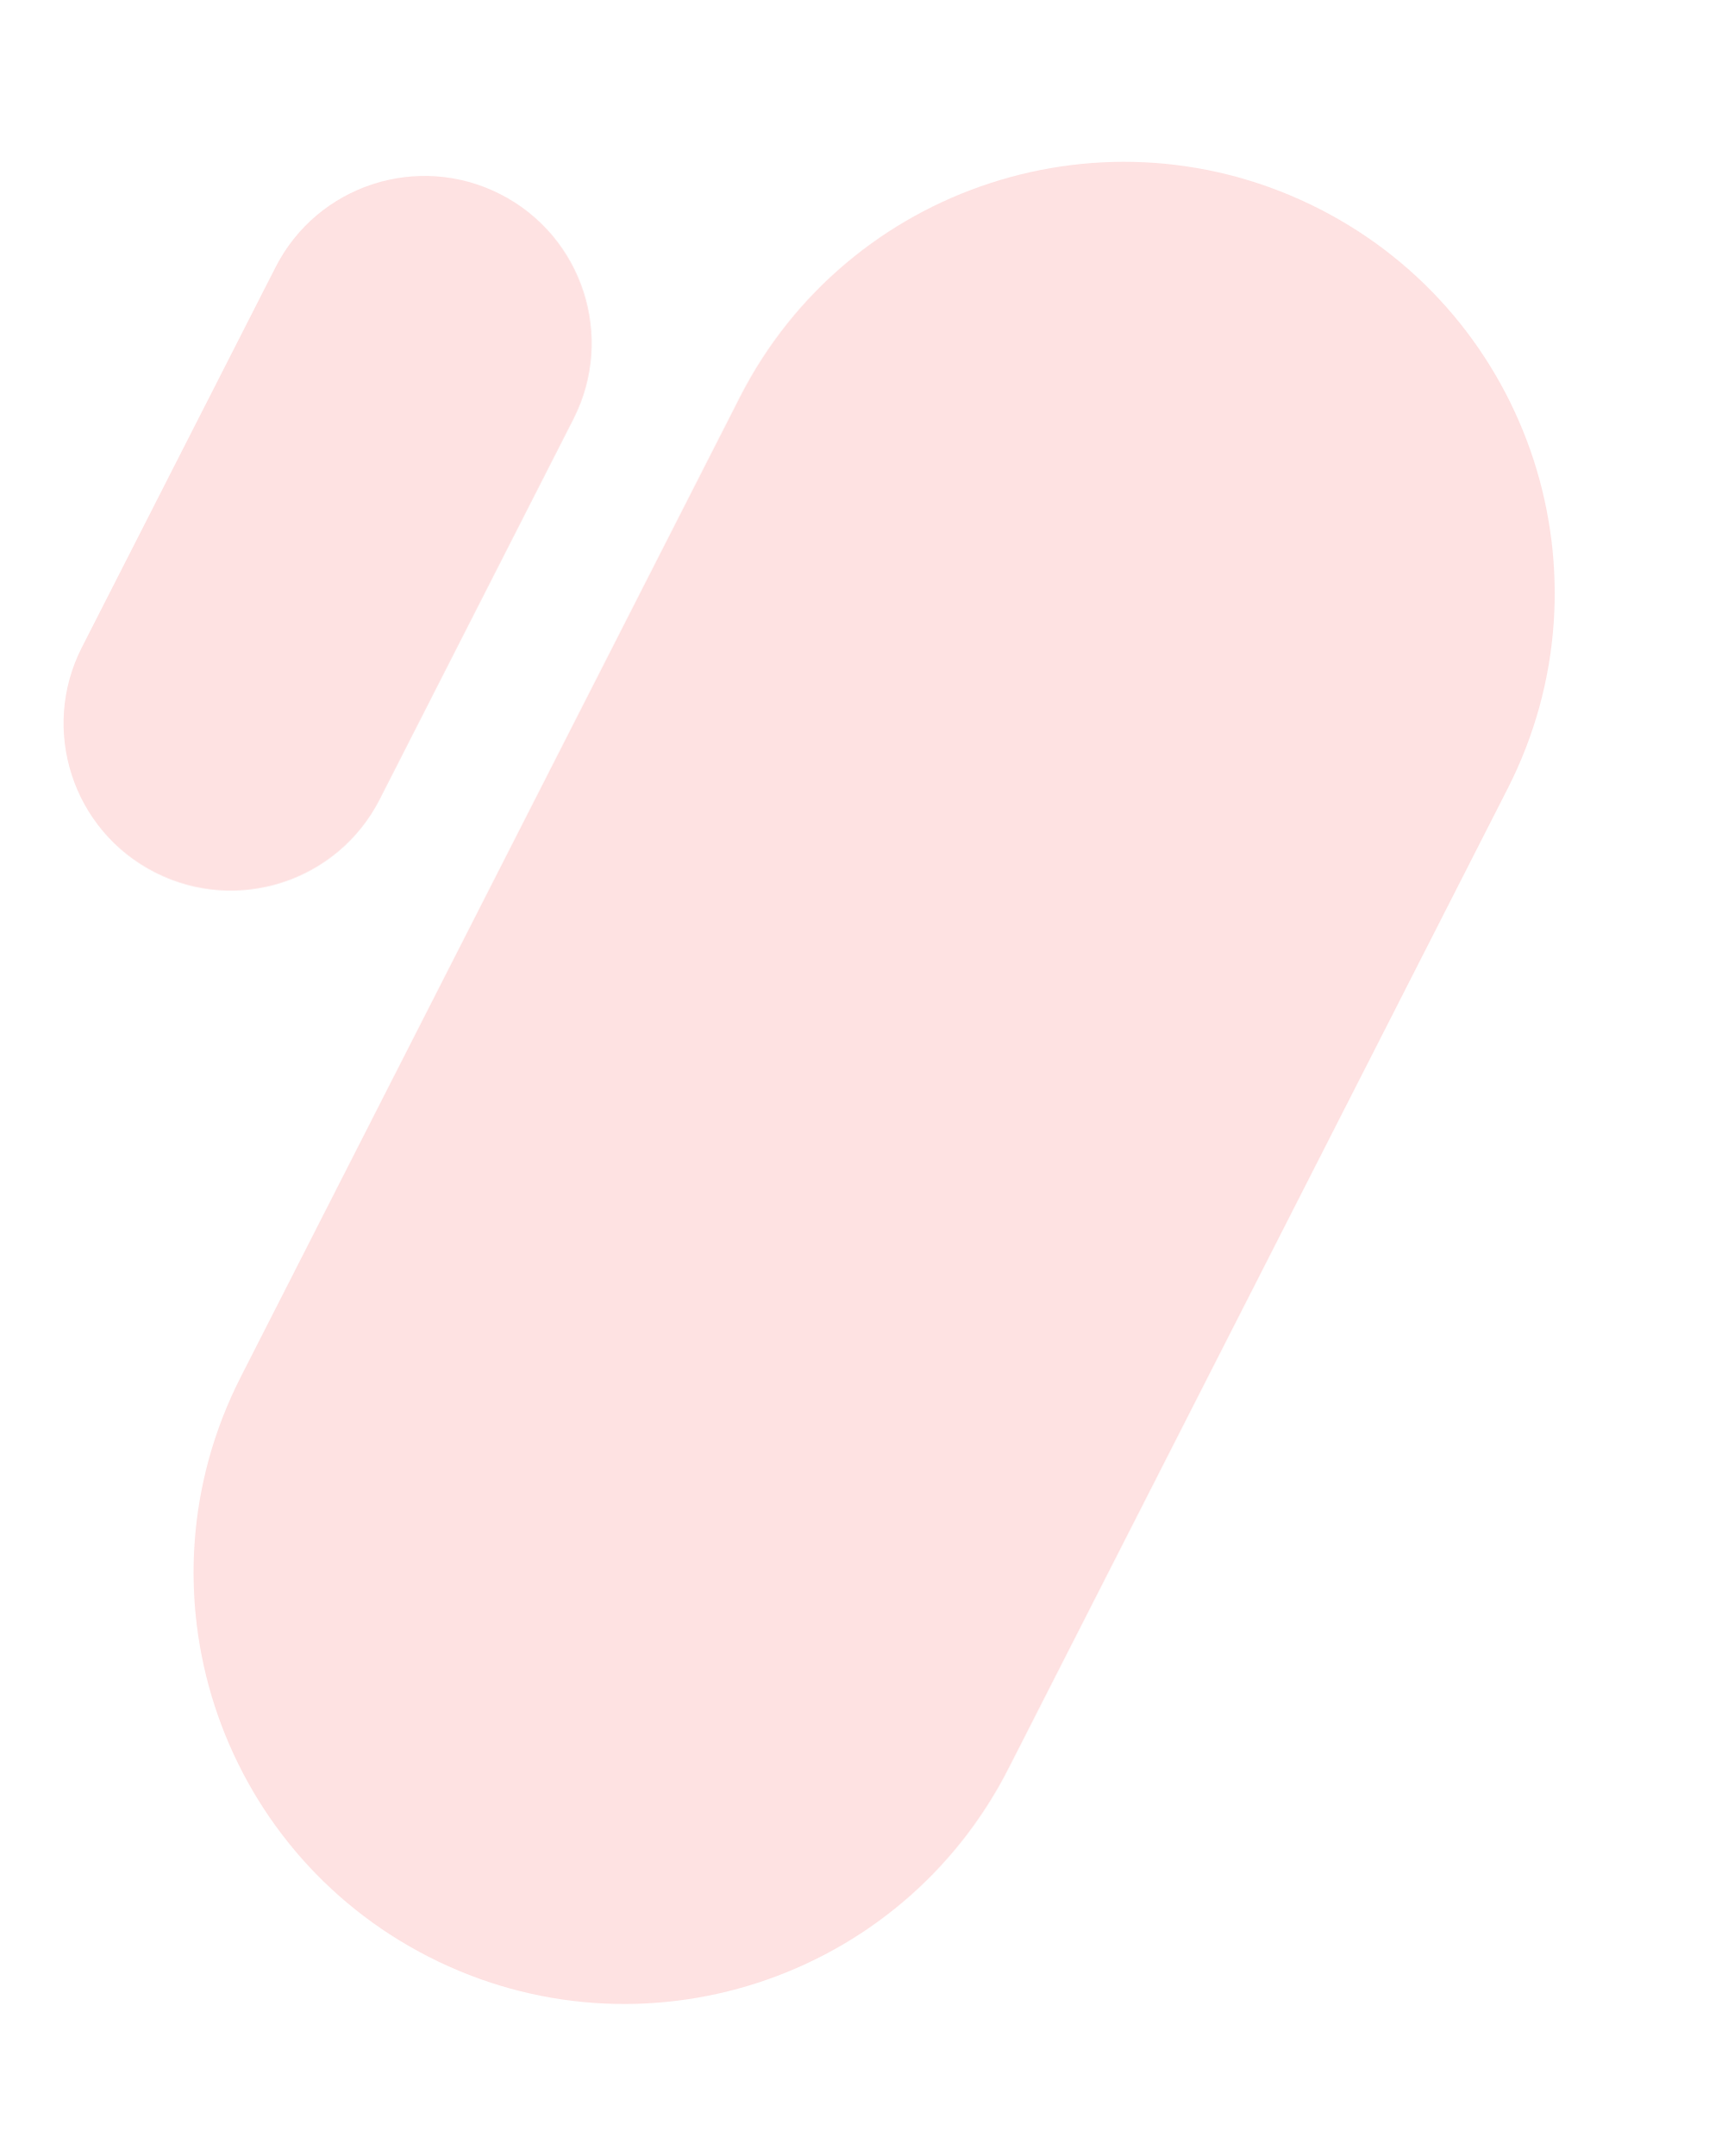
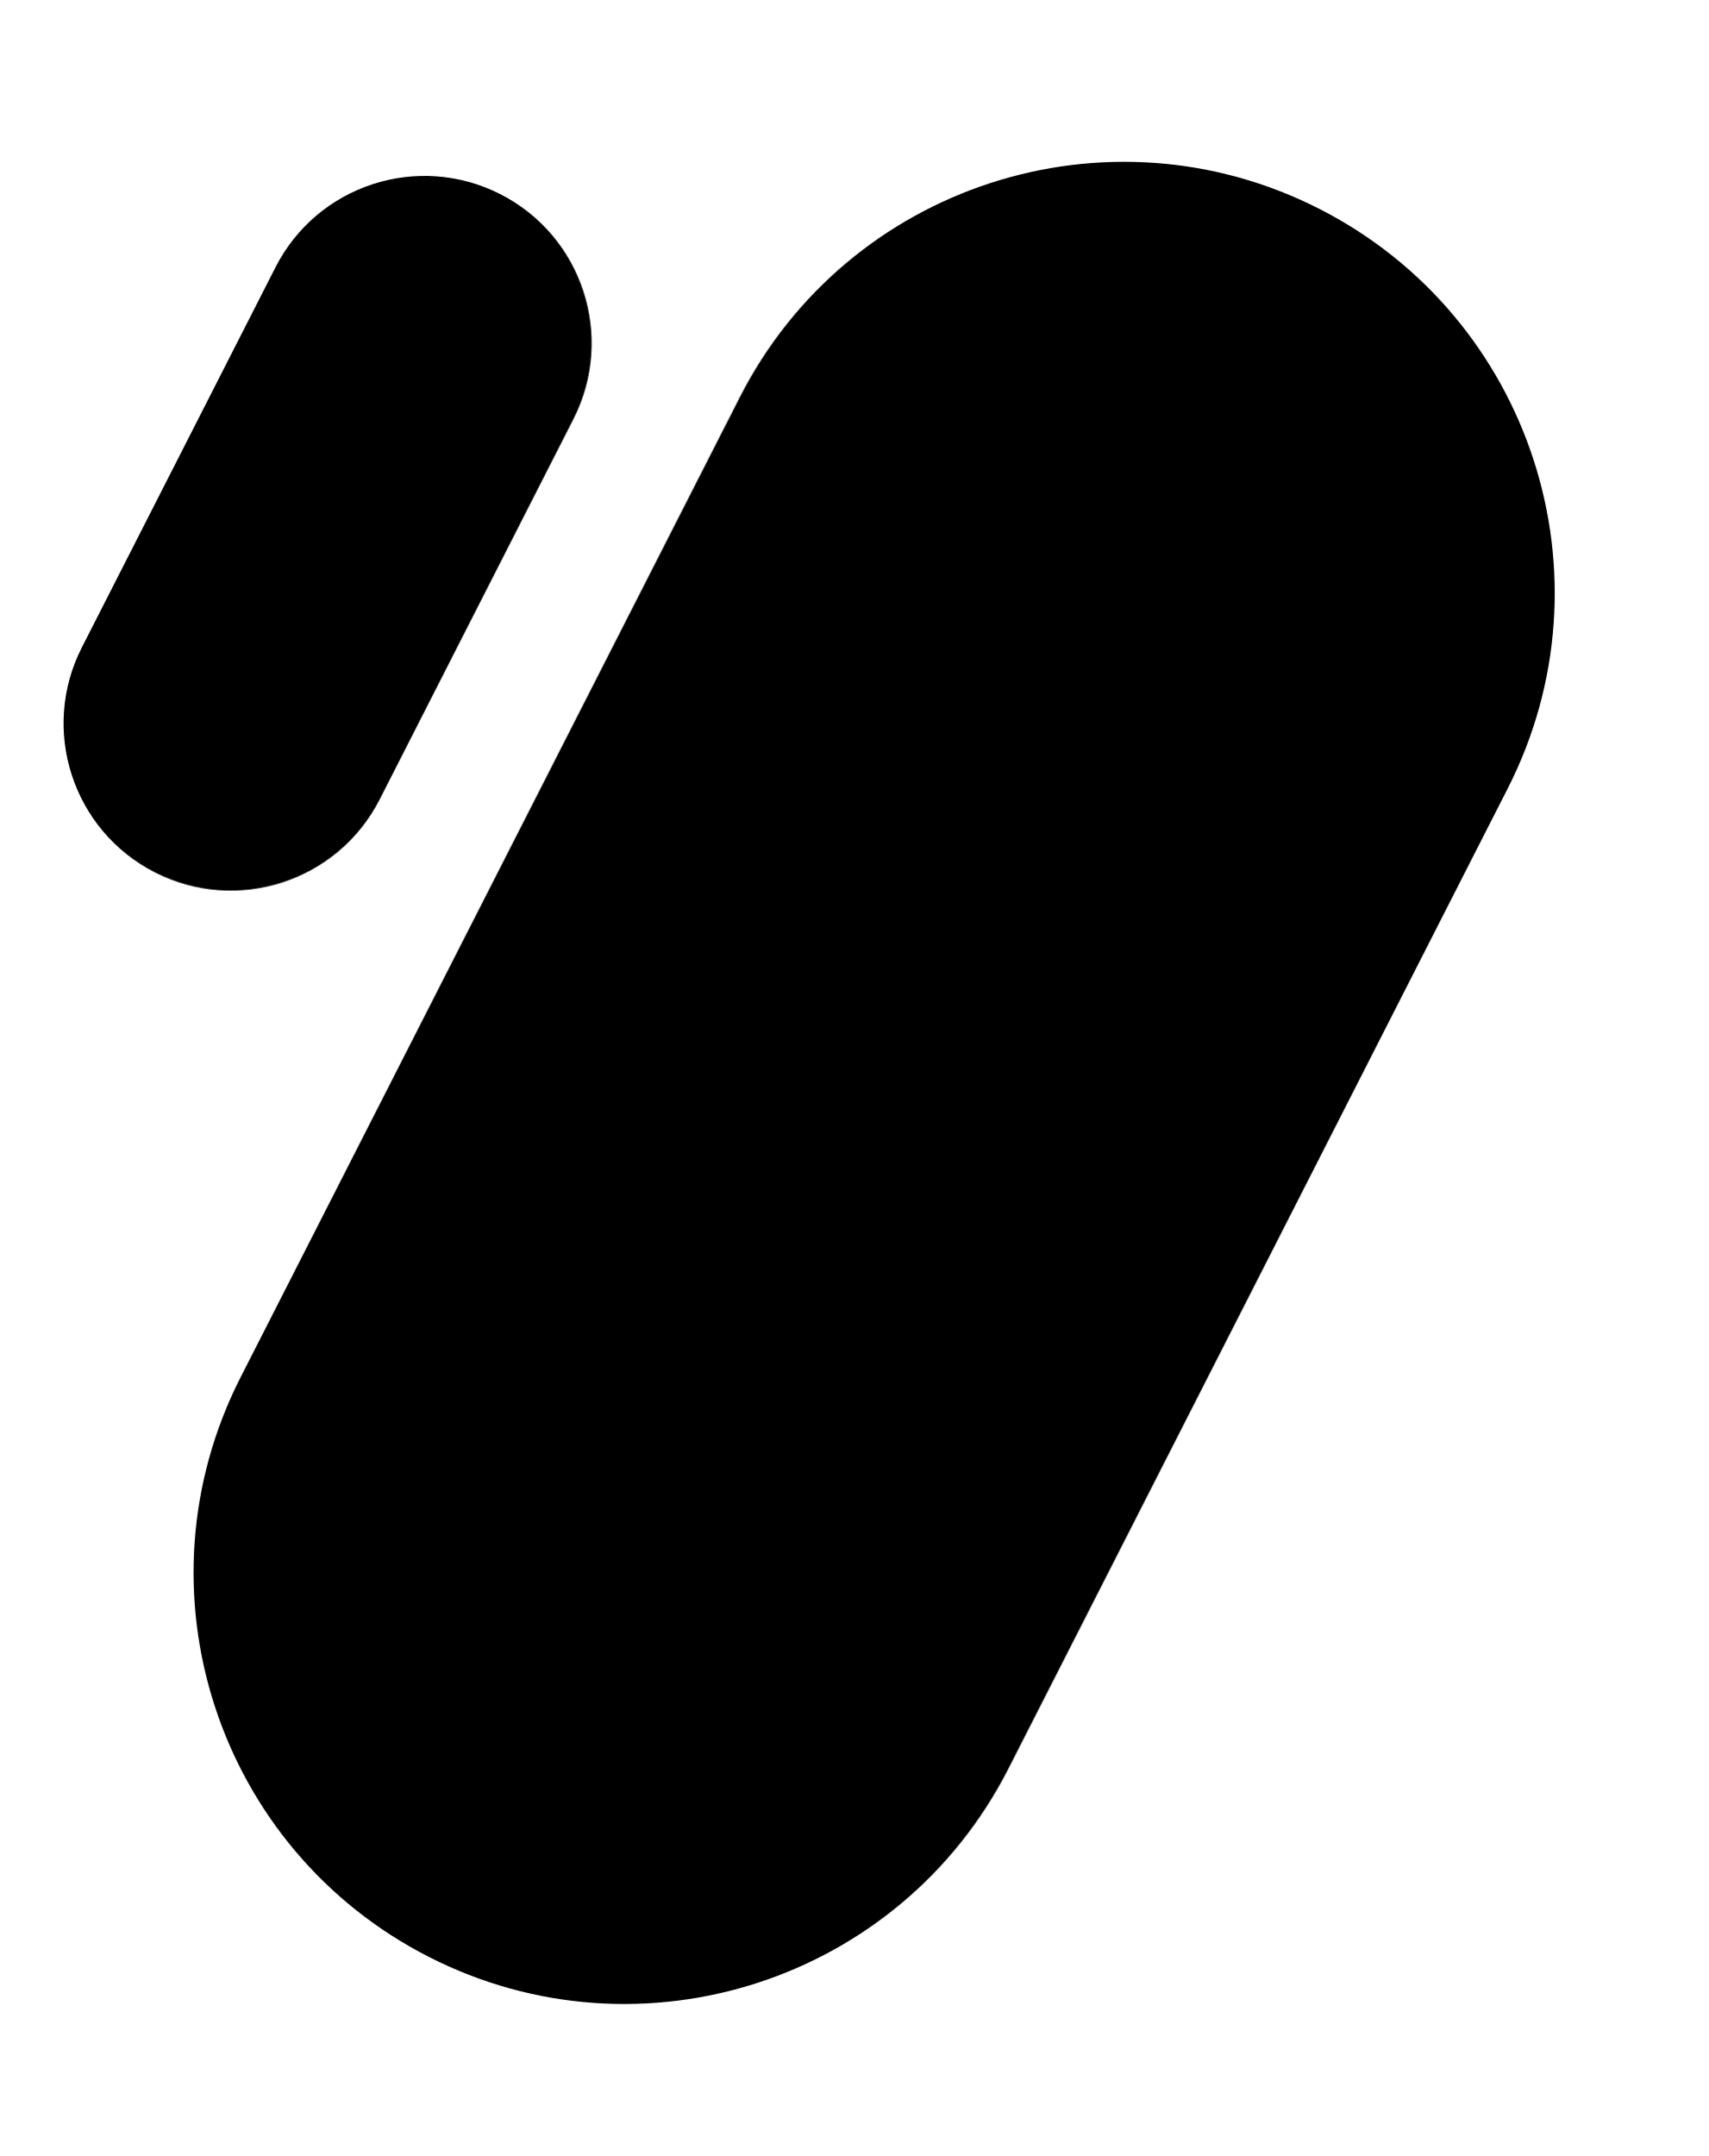
- <svg xmlns="http://www.w3.org/2000/svg" width="115" height="145" viewBox="0 0 115 145" fill="none">
-   <rect x="62.953" y="0.887" width="58" height="132" rx="29" transform="rotate(27 62.9535 0.887146)" fill="#FEE2E2" />
-   <rect x="23.648" y="7.956" width="22.502" height="51.212" rx="11.251" transform="rotate(27 23.6481 7.95621)" fill="#FEE2E2" />
+ <svg xmlns="http://www.w3.org/2000/svg" width="115" height="145" viewBox="0 0 115 145">
+   <rect x="62.953" y="0.887" width="58" height="132" rx="29" transform="rotate(27 62.9535 0.887146)" fill="current-color" />
+   <rect x="23.648" y="7.956" width="22.502" height="51.212" rx="11.251" transform="rotate(27 23.6481 7.95621)" fill="current-color" />
</svg>
